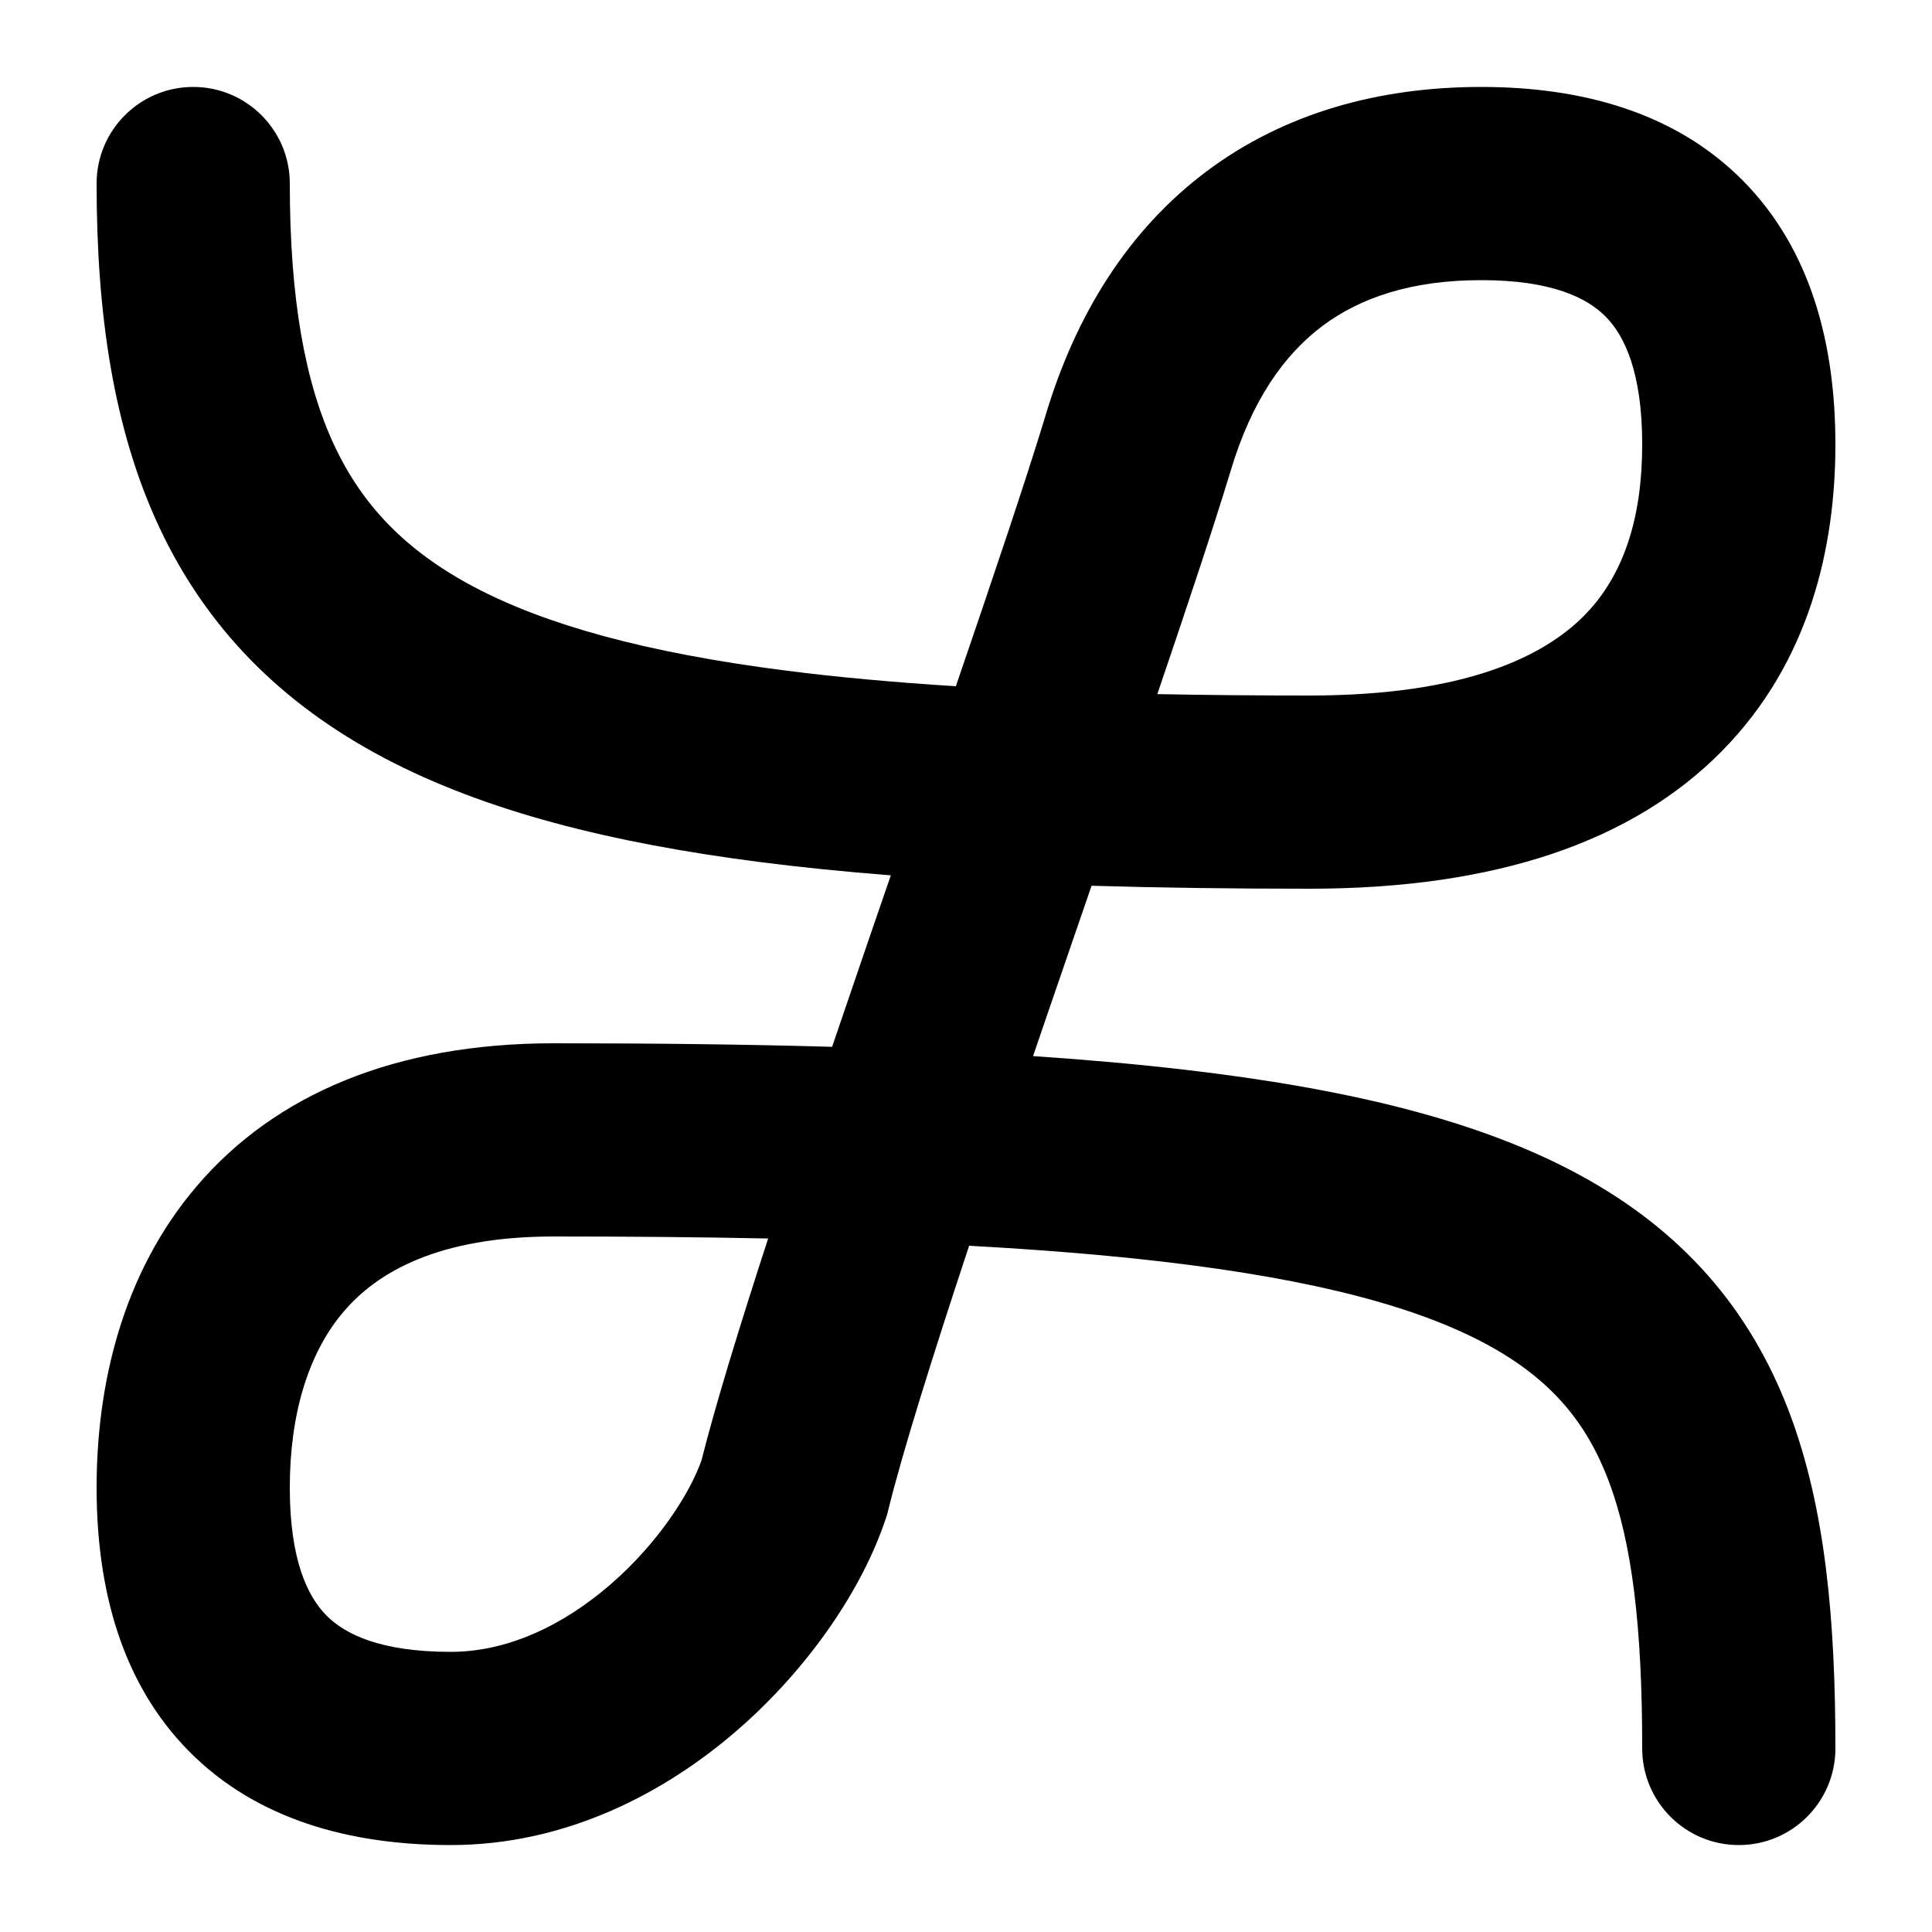
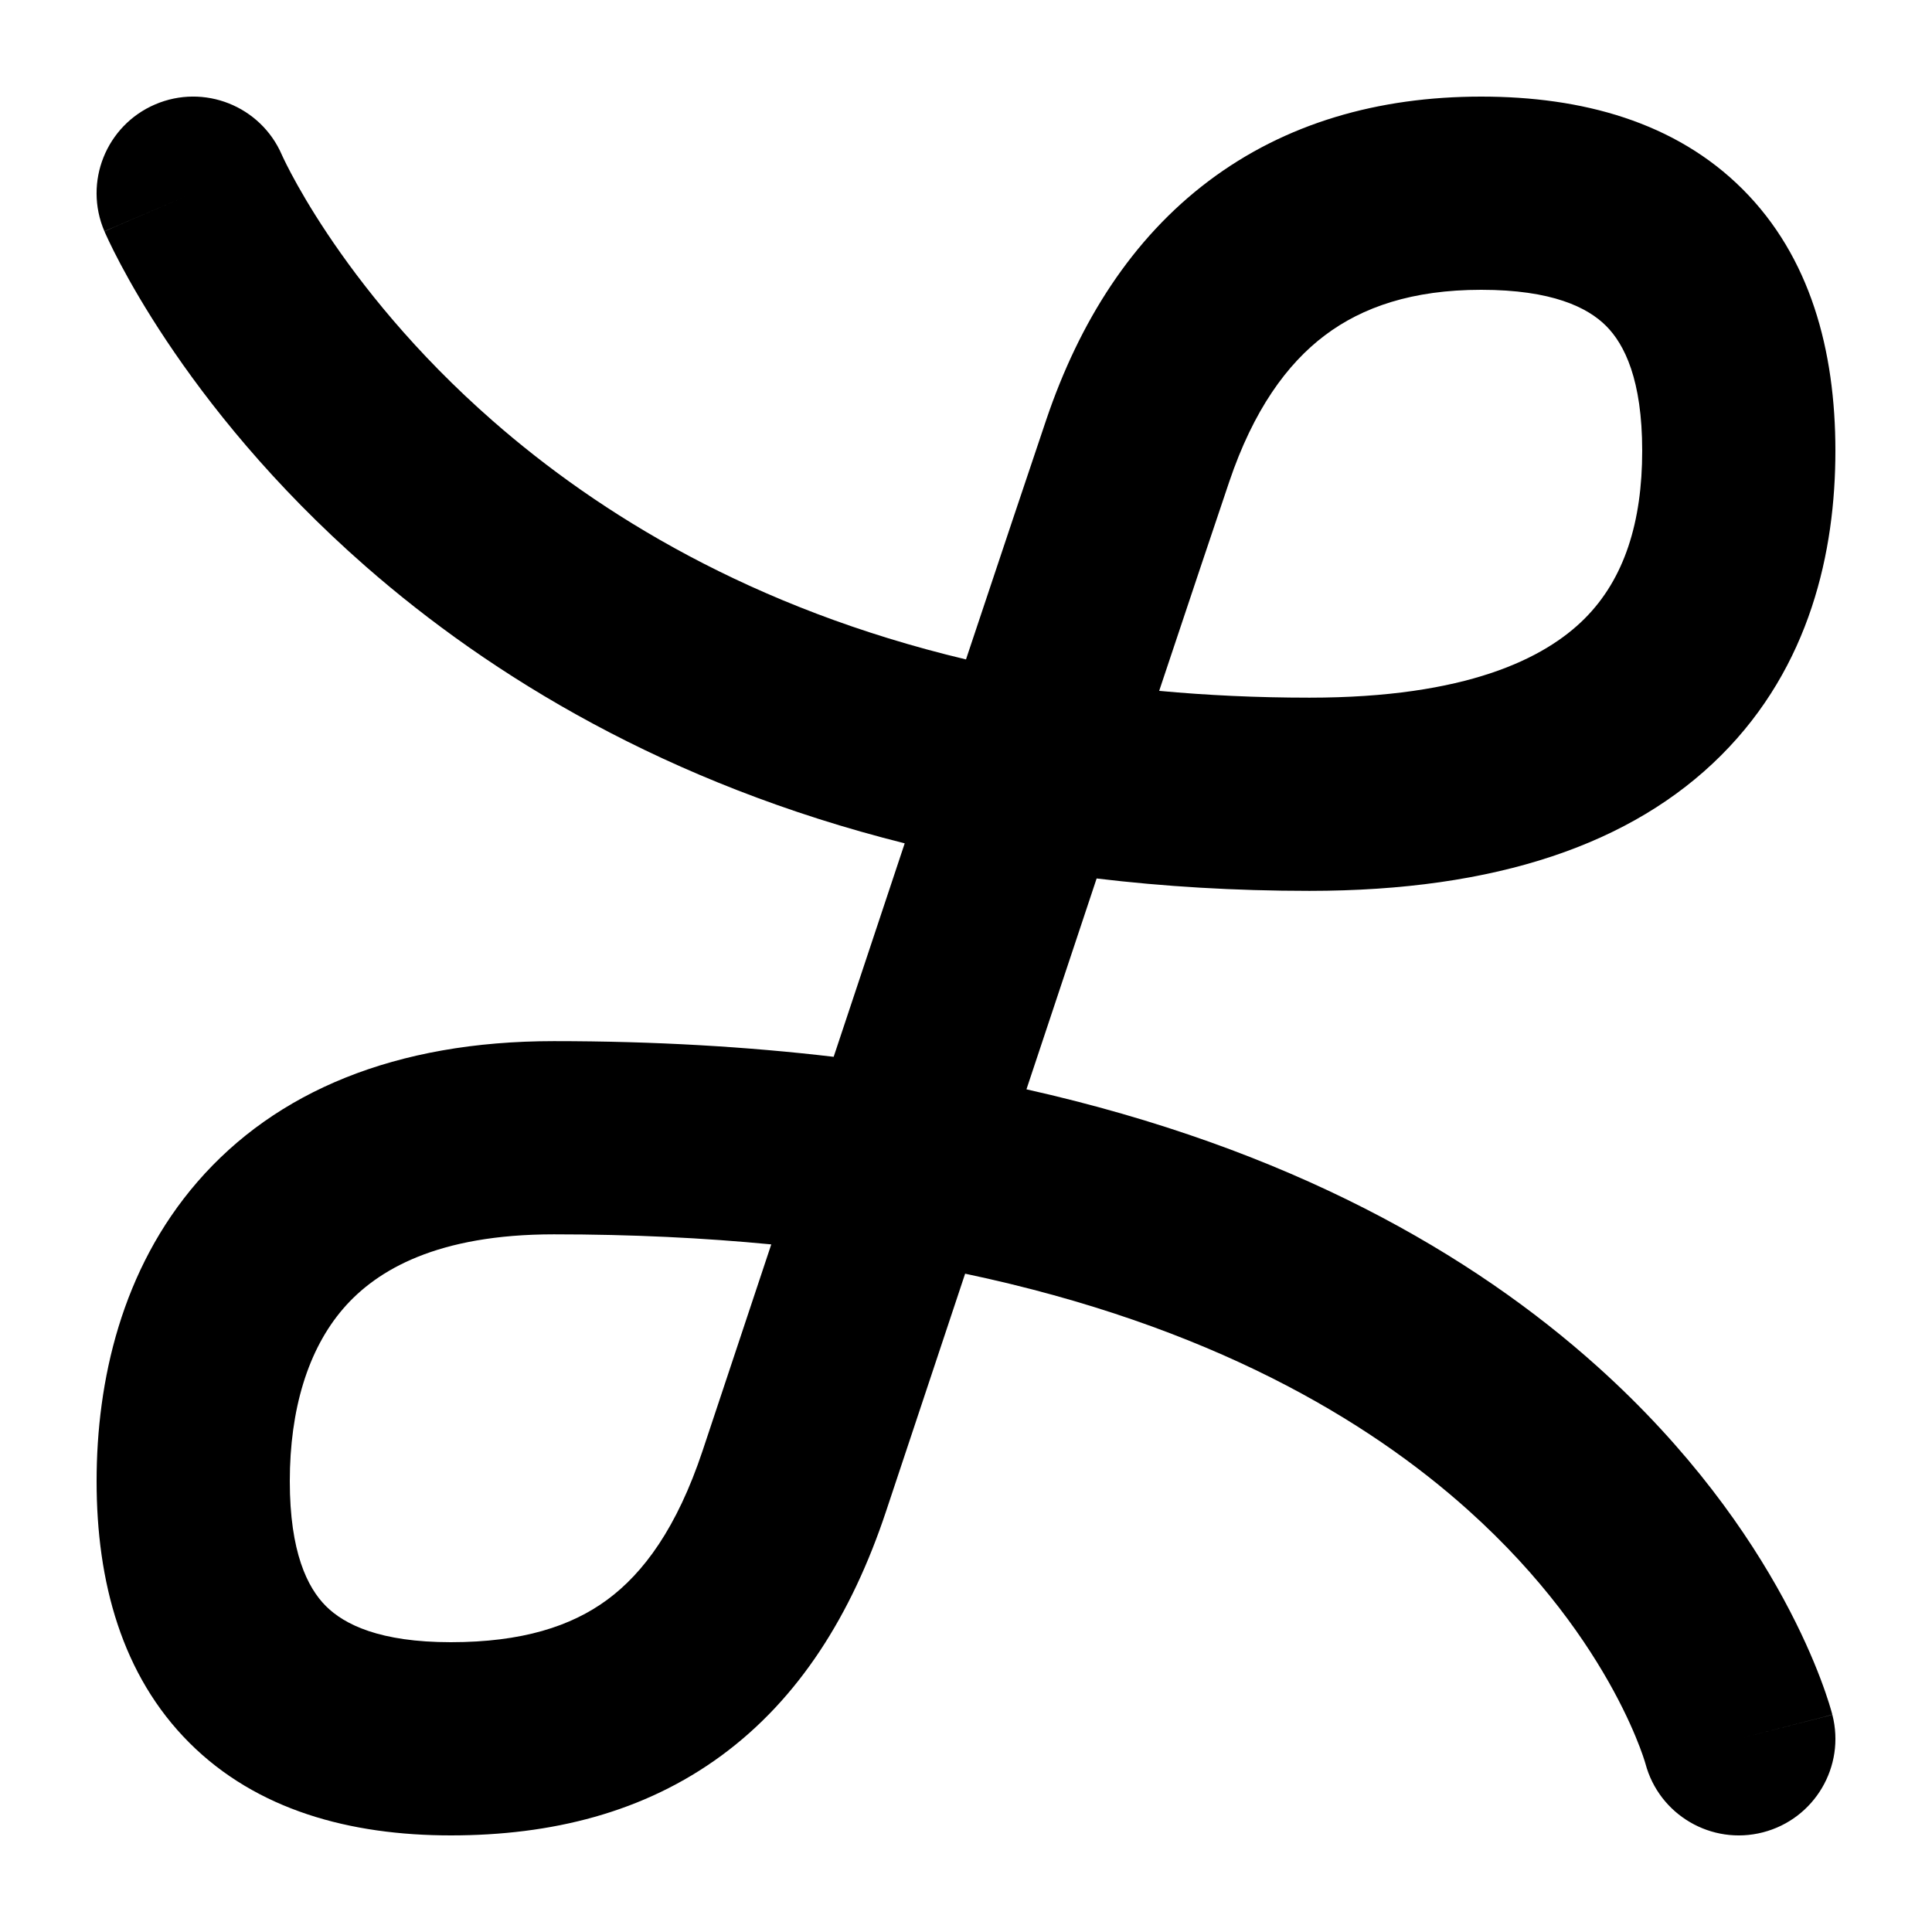
<svg xmlns="http://www.w3.org/2000/svg" width="1000" height="1000" viewBox="0 0 1000 1000" fill="none">
  <g id="F190B&#09;ESUN">
    <rect width="1000" height="1000" fill="white" />
-     <path id="Vector 126 (Stroke)" fill-rule="evenodd" clip-rule="evenodd" d="M100 45C127.614 45 150 67.386 150 95C150 155.008 157.95 198.359 173.051 230.576C187.506 261.416 209.923 285.113 245.545 303.898C282.489 323.38 334.16 337.796 406.354 347.046C433.317 350.501 462.716 353.186 494.749 355.193C514.193 298.434 530.906 248.823 541.001 215.619C556.745 162.592 584.225 118.915 624.444 88.75C664.725 58.54 713.629 45 766.667 45C818.977 45 867.358 58.296 902.241 93.615C937.011 128.819 950 177.448 950 230C950 282.552 937.011 342.431 891.13 388.885C845.136 435.454 774.532 460 677.778 460C637.956 460 600.387 459.524 564.991 458.46C558.015 478.715 550.952 499.222 543.961 519.601C540.855 528.654 537.765 537.675 534.704 546.636C562.752 548.522 588.909 550.856 613.285 553.695C698.177 563.583 765.55 580.003 817.12 607.896C870.836 636.949 905.722 677.56 925.88 730.374C945.082 780.686 950 839.789 950 905C950 932.614 927.614 955 900 955C872.386 955 850 932.614 850 905C850 842.711 844.918 798.689 832.453 766.032C820.944 735.877 802.497 713.676 769.546 695.854C734.45 676.872 681.823 662.354 601.715 653.024C571.748 649.533 538.503 646.825 501.608 644.804C482.583 702.303 467.211 751.376 459.653 781.986L459.198 783.831L458.604 785.635C446.47 822.49 418.484 863.555 381.661 895.512C344.445 927.81 293.262 955 233.333 955C181.023 955 132.642 941.704 97.759 906.385C62.989 871.181 50 822.552 50 770C50 717.674 62.831 659.514 102.015 613.736C142.429 566.522 204.38 540 286.667 540C338.581 540 386.499 540.563 430.693 541.833C436.846 523.719 443.111 505.4 449.373 487.149C453.281 475.758 457.192 464.381 461.083 453.073C437.392 451.224 414.924 448.962 393.646 446.235C315.84 436.266 250.845 419.745 198.899 392.352C145.632 364.262 106.938 325.146 82.504 273.017C58.716 222.266 50 162.492 50 95C50 67.386 72.386 45 100 45ZM397.591 641.048C363.167 640.334 326.254 640 286.667 640C226.732 640 195.349 658.478 177.985 678.764C159.391 700.486 150 732.326 150 770C150 807.448 159.233 826.319 168.908 836.115C178.469 845.796 196.754 855 233.333 855C262.294 855 291.11 841.69 316.117 819.988C340.781 798.583 357.013 773.037 363.101 755.877C370.195 727.622 382.565 687.262 397.591 641.048ZM599.028 359.273C624.002 359.767 650.232 360 677.778 360C758.801 360 799.309 339.546 819.981 318.615C840.767 297.569 850 267.448 850 230C850 192.552 840.767 173.681 831.092 163.885C821.531 154.204 803.246 145 766.667 145C730.815 145 704.164 153.96 684.444 168.75C664.709 183.552 647.76 207.311 636.829 244.204L636.779 244.371L636.729 244.538C628.01 273.227 614.623 313.45 599.028 359.273Z" fill="black" />
+     <path id="Vector 126 (Stroke)" fill-rule="evenodd" clip-rule="evenodd" d="M80.303 54.043C105.622 43.192 134.934 54.865 145.876 80.117C145.89 80.149 145.919 80.215 145.964 80.313C146.094 80.602 146.354 81.169 146.748 81.997C147.537 83.654 148.862 86.348 150.764 89.932C154.571 97.107 160.669 107.81 169.379 120.876C186.822 147.04 214.568 182.421 255.147 217.927C309.895 265.832 389.001 314.89 499.997 341.317C517.809 287.923 532.79 243.146 541.522 217.319C558.759 166.336 585.962 123.586 625.482 93.774C665.273 63.758 713.397 50 766.666 50C818.818 50 867.115 63.072 902.021 97.978C936.927 132.884 949.999 181.182 949.999 233.333C949.999 285.485 936.927 344.894 890.91 390.911C844.893 436.928 774.373 461.111 677.777 461.111C638.926 461.111 602.236 458.853 567.615 454.698C555.693 490.494 543.334 527.632 531.29 563.833C668.065 594.473 762.425 649.525 826.728 707.232C874.865 750.432 904.925 794.039 923.108 827.534C932.192 844.268 938.316 858.482 942.266 868.888C944.241 874.093 945.677 878.355 946.67 881.515C947.167 883.095 947.553 884.401 947.841 885.412C947.985 885.918 948.105 886.351 948.201 886.708C948.25 886.886 948.292 887.045 948.329 887.185L948.362 887.309L948.381 887.381L948.403 887.468C948.414 887.509 948.424 887.548 899.999 900L948.424 887.548C955.301 914.292 939.195 941.548 912.451 948.425C885.833 955.269 858.709 939.348 851.673 912.83C851.671 912.822 851.668 912.813 851.665 912.803C851.618 912.637 851.49 912.196 851.271 911.497C850.832 910.1 850.028 907.678 848.774 904.376C846.266 897.768 841.973 887.677 835.223 875.243C821.74 850.406 798.467 816.235 759.937 781.657C708.237 735.259 626.726 686.067 499.55 659.254C482.333 711.017 467.657 755.14 458.544 782.478C440.762 835.825 413.586 879.124 373.522 908.605C333.299 938.203 285.353 950 233.332 950C181.181 950 132.883 936.928 97.977 902.022C63.071 867.116 49.999 818.818 49.999 766.667C49.999 714.76 62.898 657.064 102.215 611.698C142.691 564.995 204.583 538.889 286.666 538.889C338.787 538.889 386.97 541.76 431.501 547.002C443.587 510.672 456.104 473.054 468.273 436.511C345.175 405.69 254.216 349.99 189.296 293.184C140.986 250.913 107.621 208.516 86.174 176.346C75.441 160.245 67.65 146.643 62.429 136.804C59.817 131.881 57.843 127.891 56.462 124.991C55.771 123.54 55.228 122.36 54.827 121.472C54.626 121.027 54.461 120.656 54.33 120.359C54.265 120.211 54.208 120.081 54.16 119.97L54.095 119.819L54.067 119.754C54.054 119.724 54.042 119.696 99.999 100L54.042 119.696C43.164 94.314 54.922 64.921 80.303 54.043ZM399.204 644.098C364.414 640.73 326.967 638.889 286.666 638.889C226.526 638.889 195.085 657.228 177.784 677.191C159.323 698.492 149.999 729.684 149.999 766.667C149.999 803.404 159.15 821.773 168.688 831.311C178.226 840.85 196.595 850 233.332 850C270.2 850 295.588 841.796 314.254 828.061C333.079 814.209 350.347 790.842 363.676 750.855C371.783 726.533 384.346 688.771 399.204 644.098ZM851.611 912.592C851.605 912.569 851.599 912.546 851.593 912.524C851.593 912.524 851.593 912.524 851.593 912.525L851.61 912.59L851.611 912.592ZM599.988 357.586C624.663 359.881 650.575 361.111 677.777 361.111C758.959 361.111 799.55 340.85 820.199 320.2C840.849 299.551 849.999 270.071 849.999 233.333C849.999 196.596 840.849 178.227 831.31 168.689C821.772 159.15 803.403 150 766.666 150C731.046 150 705.147 158.941 685.703 173.607C665.989 188.479 648.748 212.395 636.254 249.348C628.405 272.563 615.485 311.159 599.988 357.586Z" fill="black" />
  </g>
</svg>
